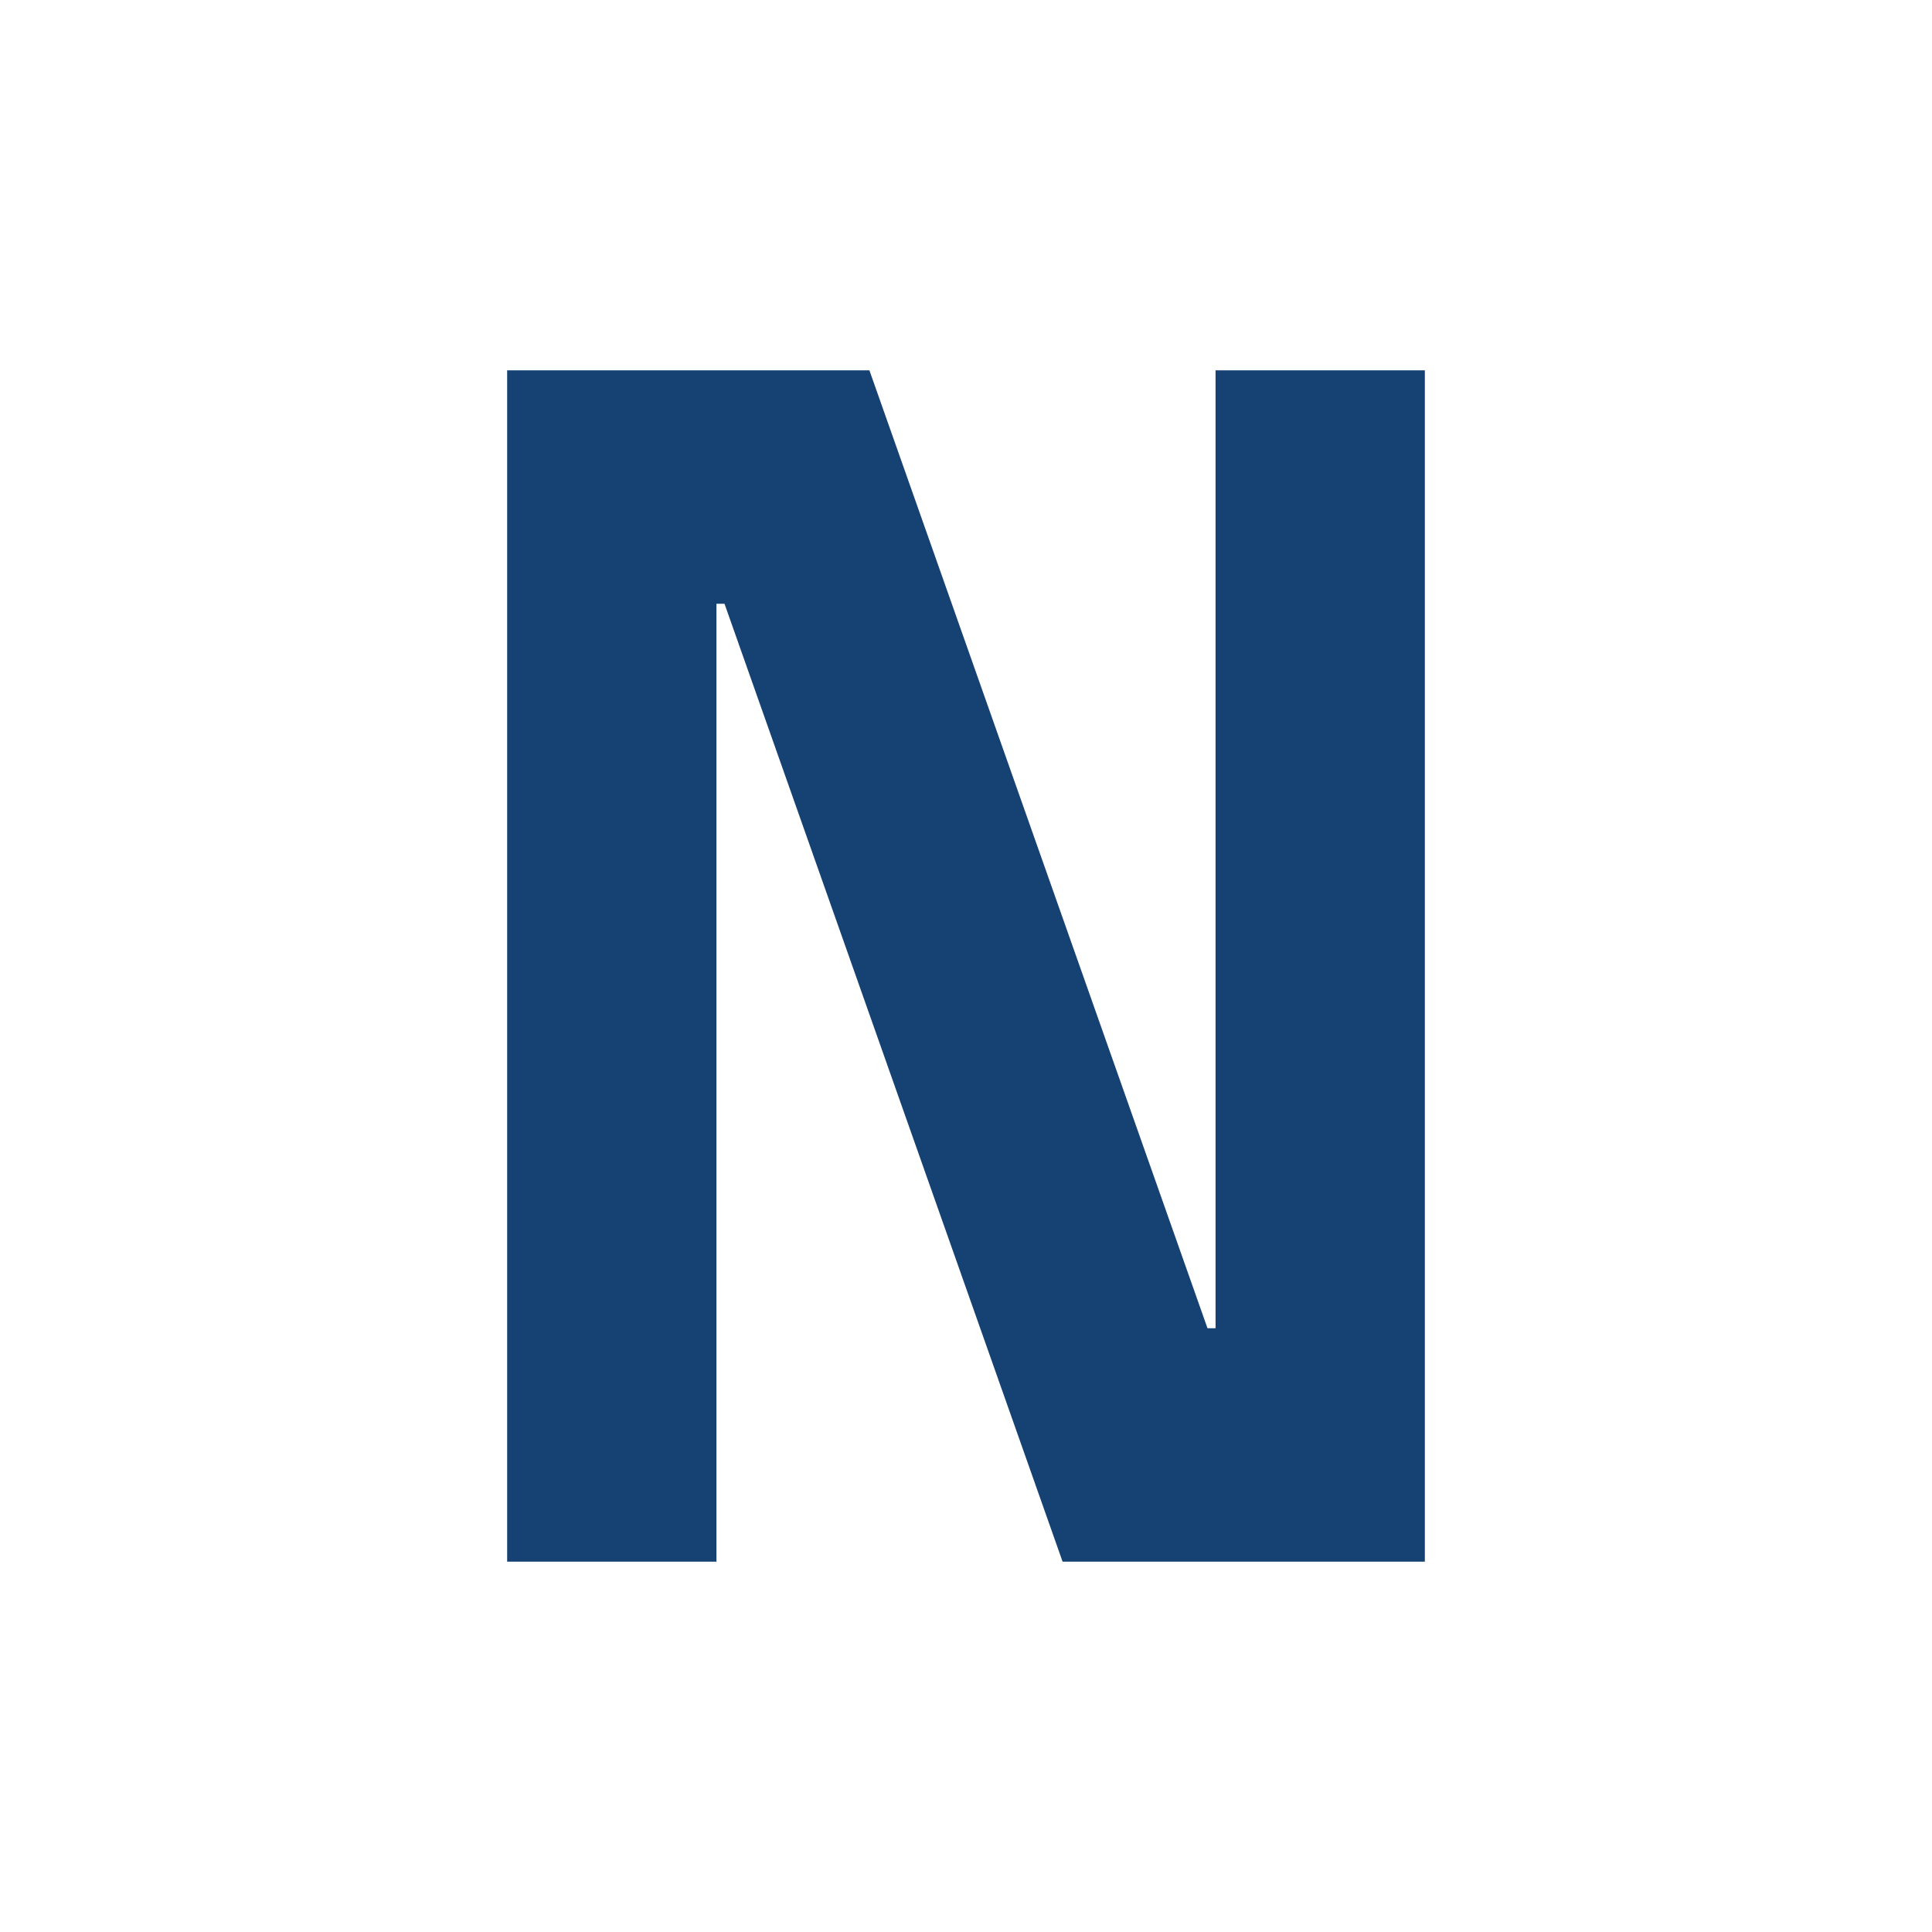
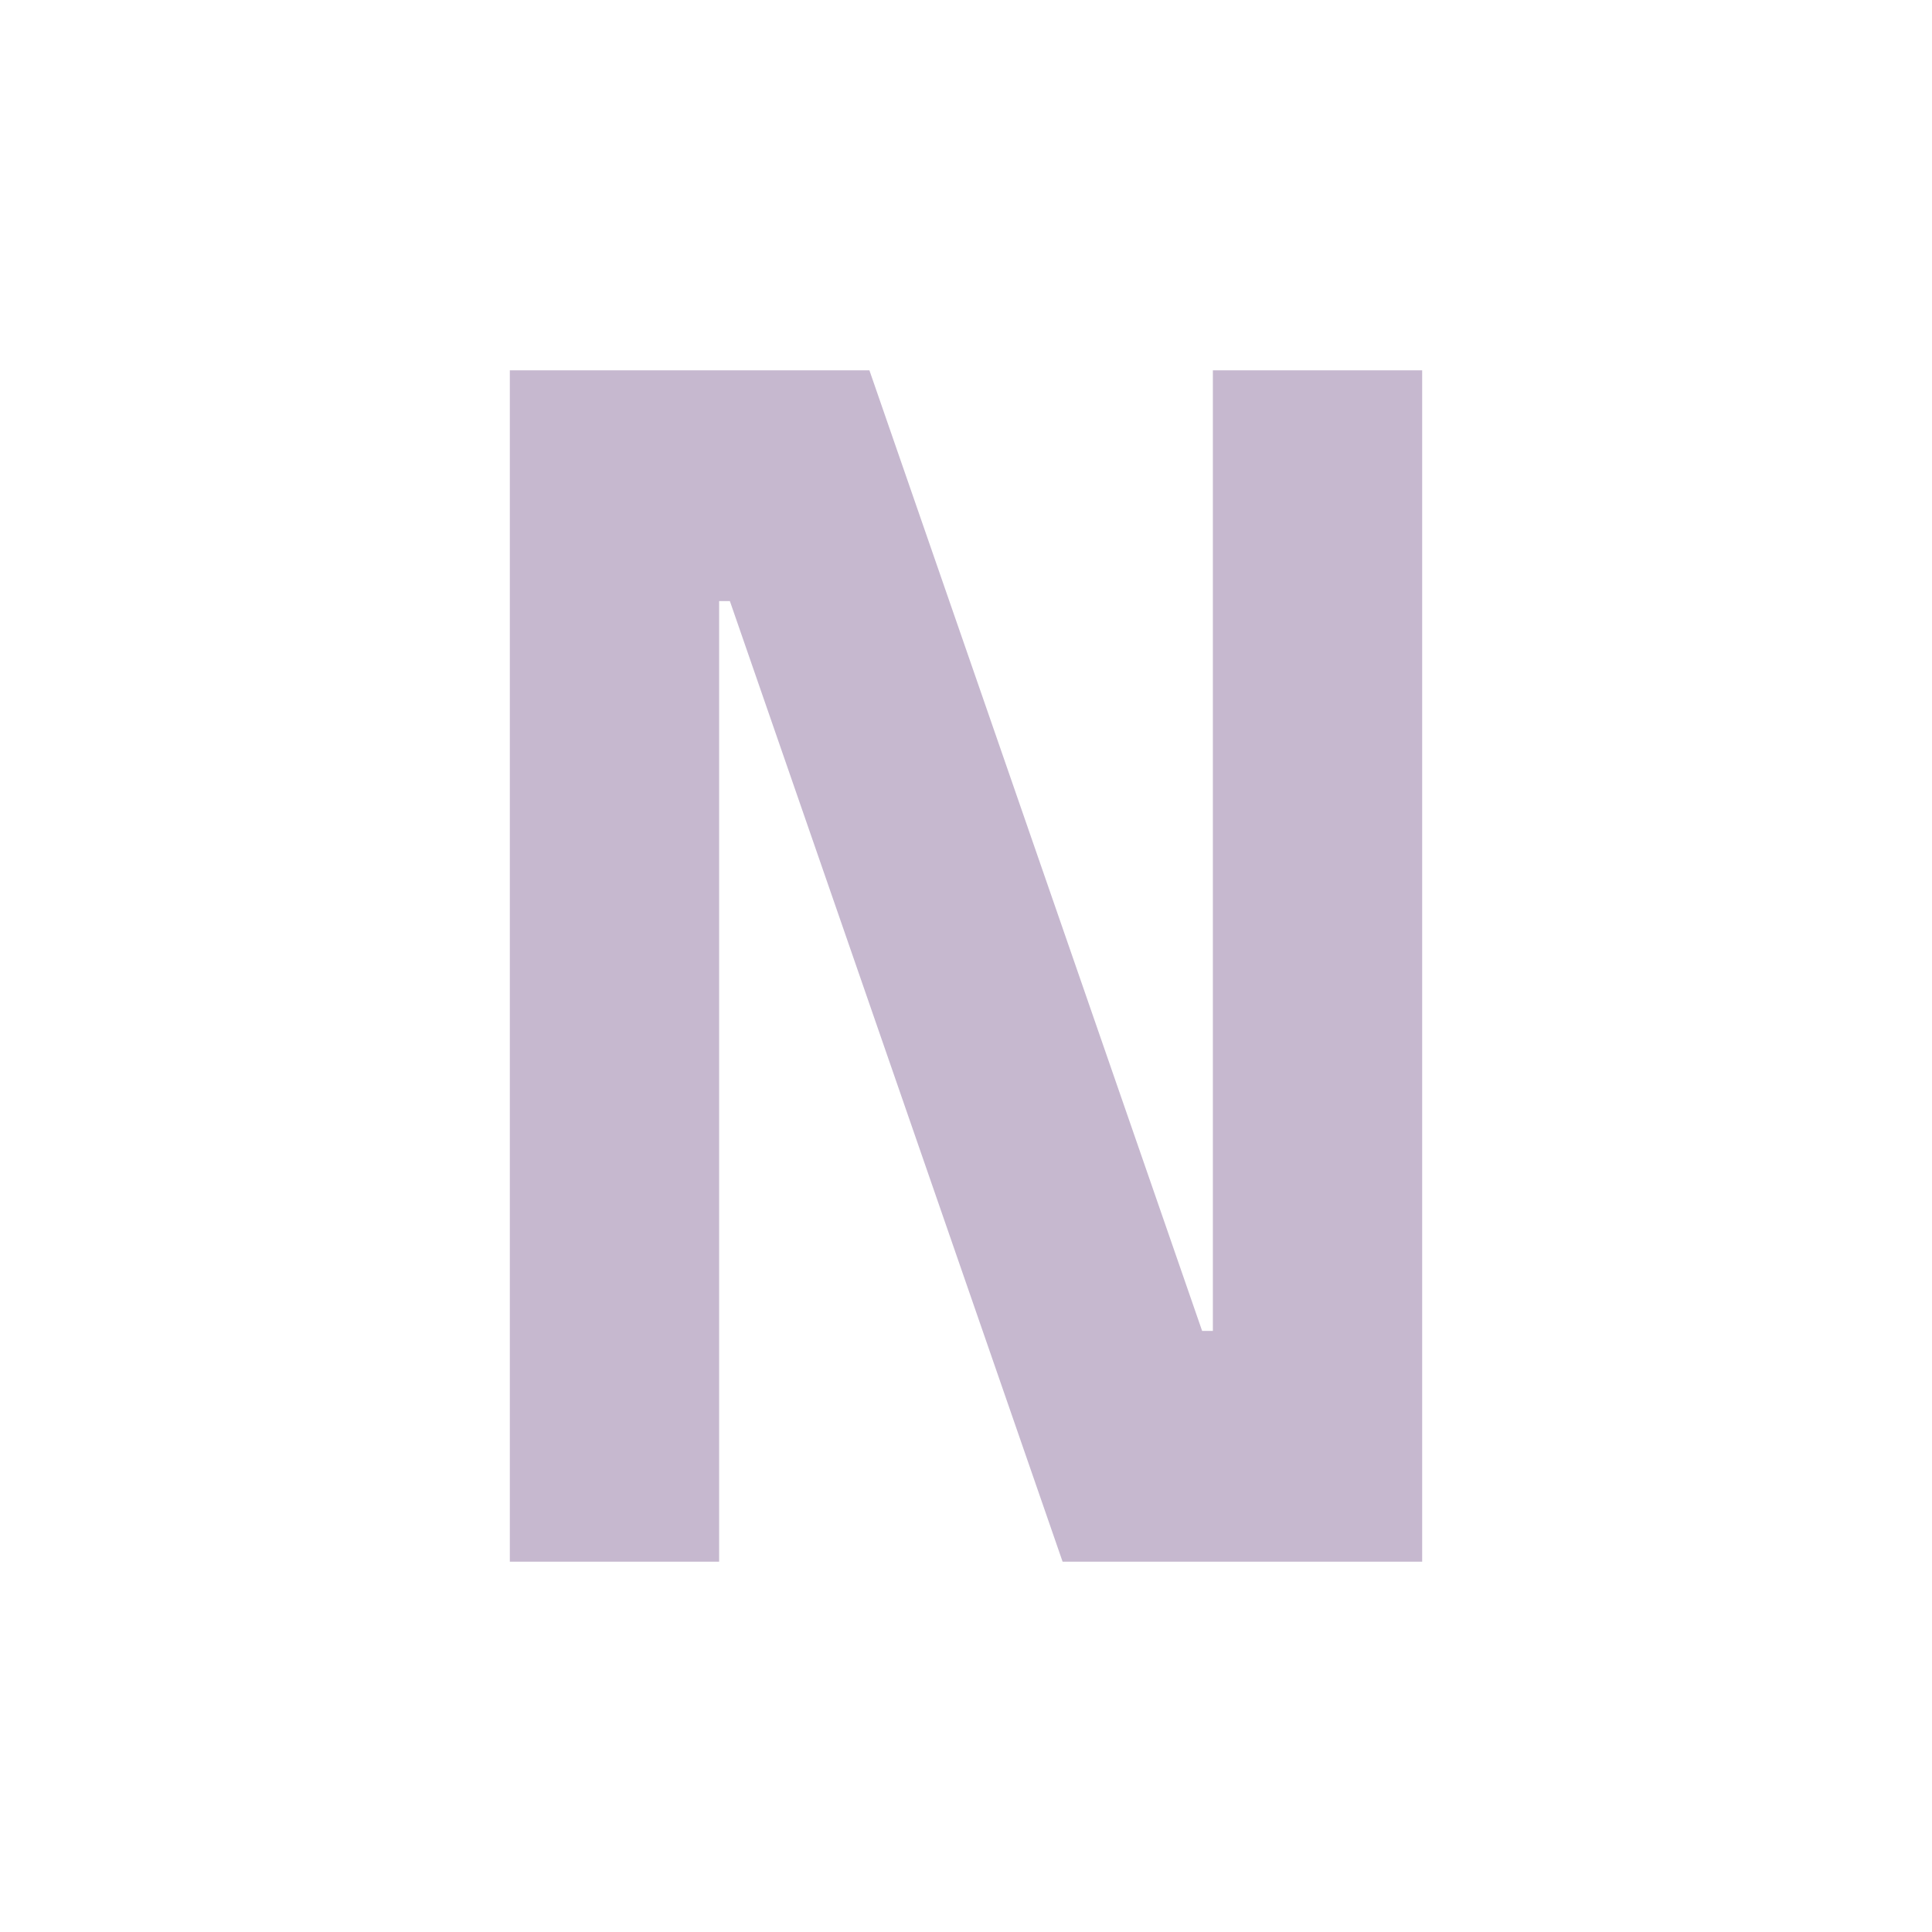
- <svg xmlns="http://www.w3.org/2000/svg" id="d4215cdc-12b6-42c0-8169-184b2dffdeef" data-name="Layer 1" width="24" height="24" viewBox="0 0 24 24">
-   <path d="M13.2,19.4,9,7.5H8.9V19.4H6.3V4.6h4.5L15,16.5h.1V4.6h2.6V19.4Z" fill="#154273" />
+ <svg xmlns="http://www.w3.org/2000/svg" id="ce670a2e-b051-47d8-a170-56906576e7fd" data-name="Layer 1" width="36" height="36" viewBox="0 0 36 36">
+   <path d="M19.8,29.1,13.6,11.2h-.2V29.1H9.5V6.9h6.7l6.2,17.9h.2V6.9h3.9V29.1Z" fill="#c6b8cf" />
</svg>
